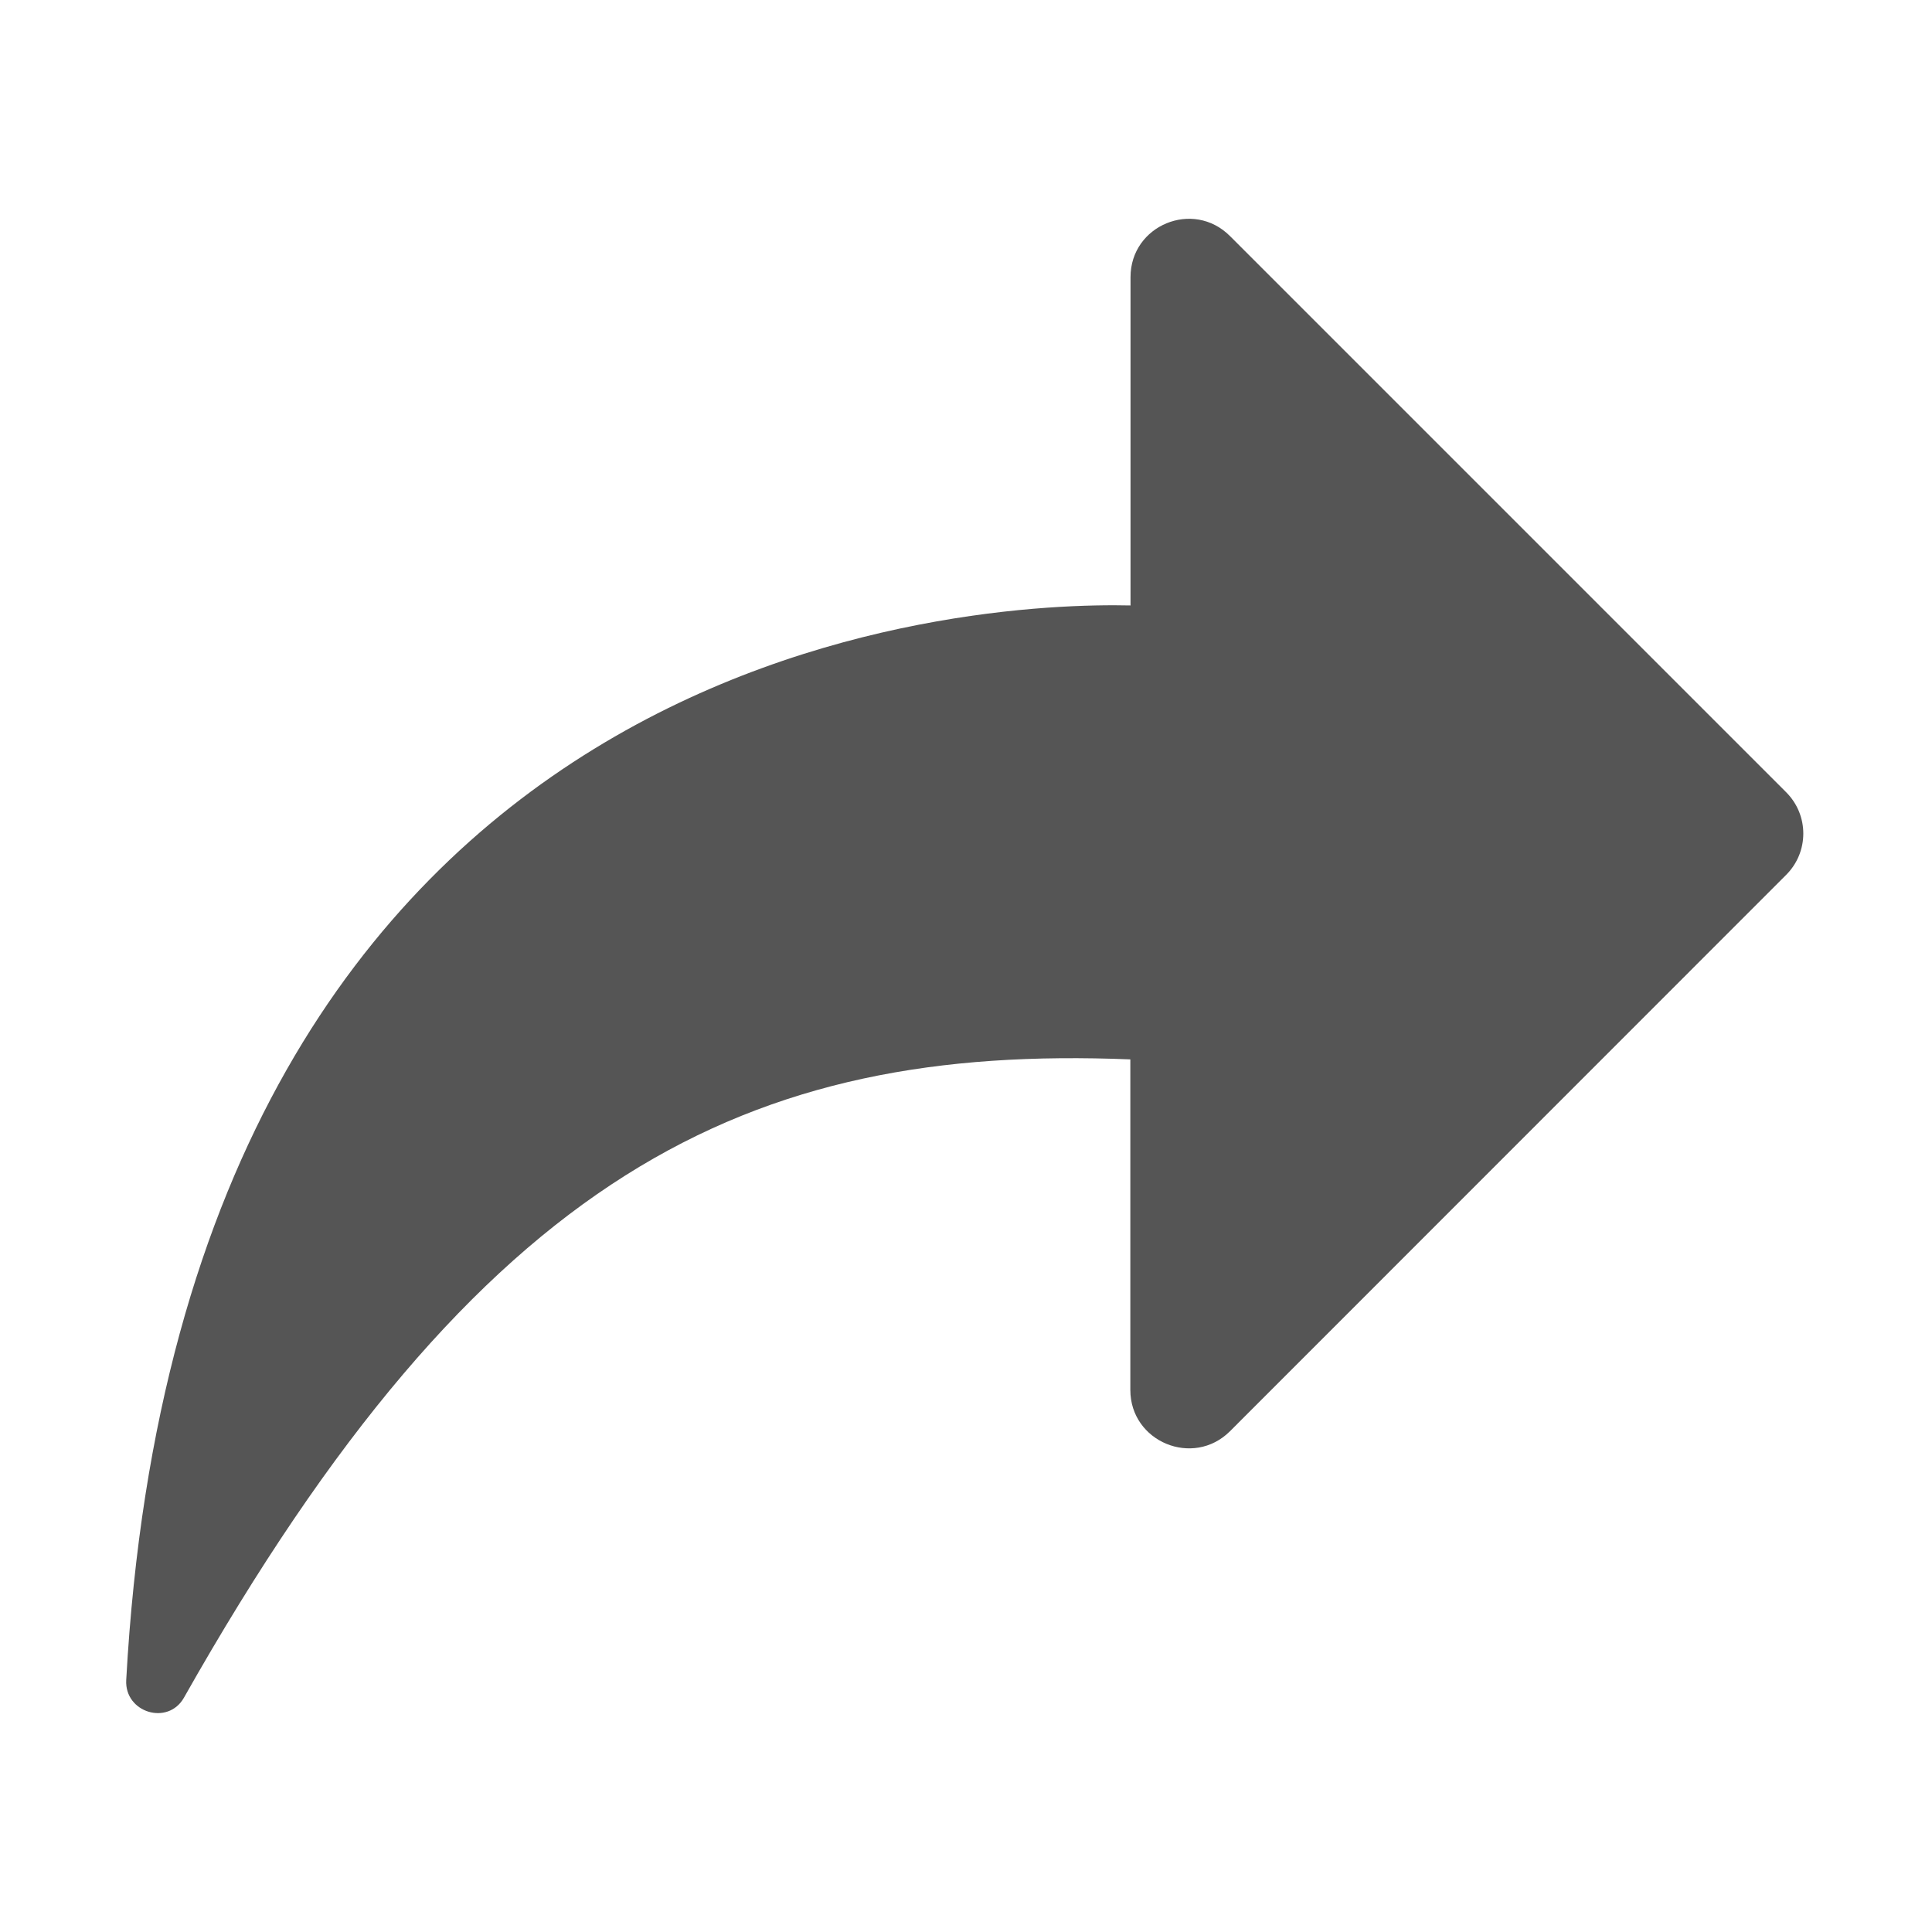
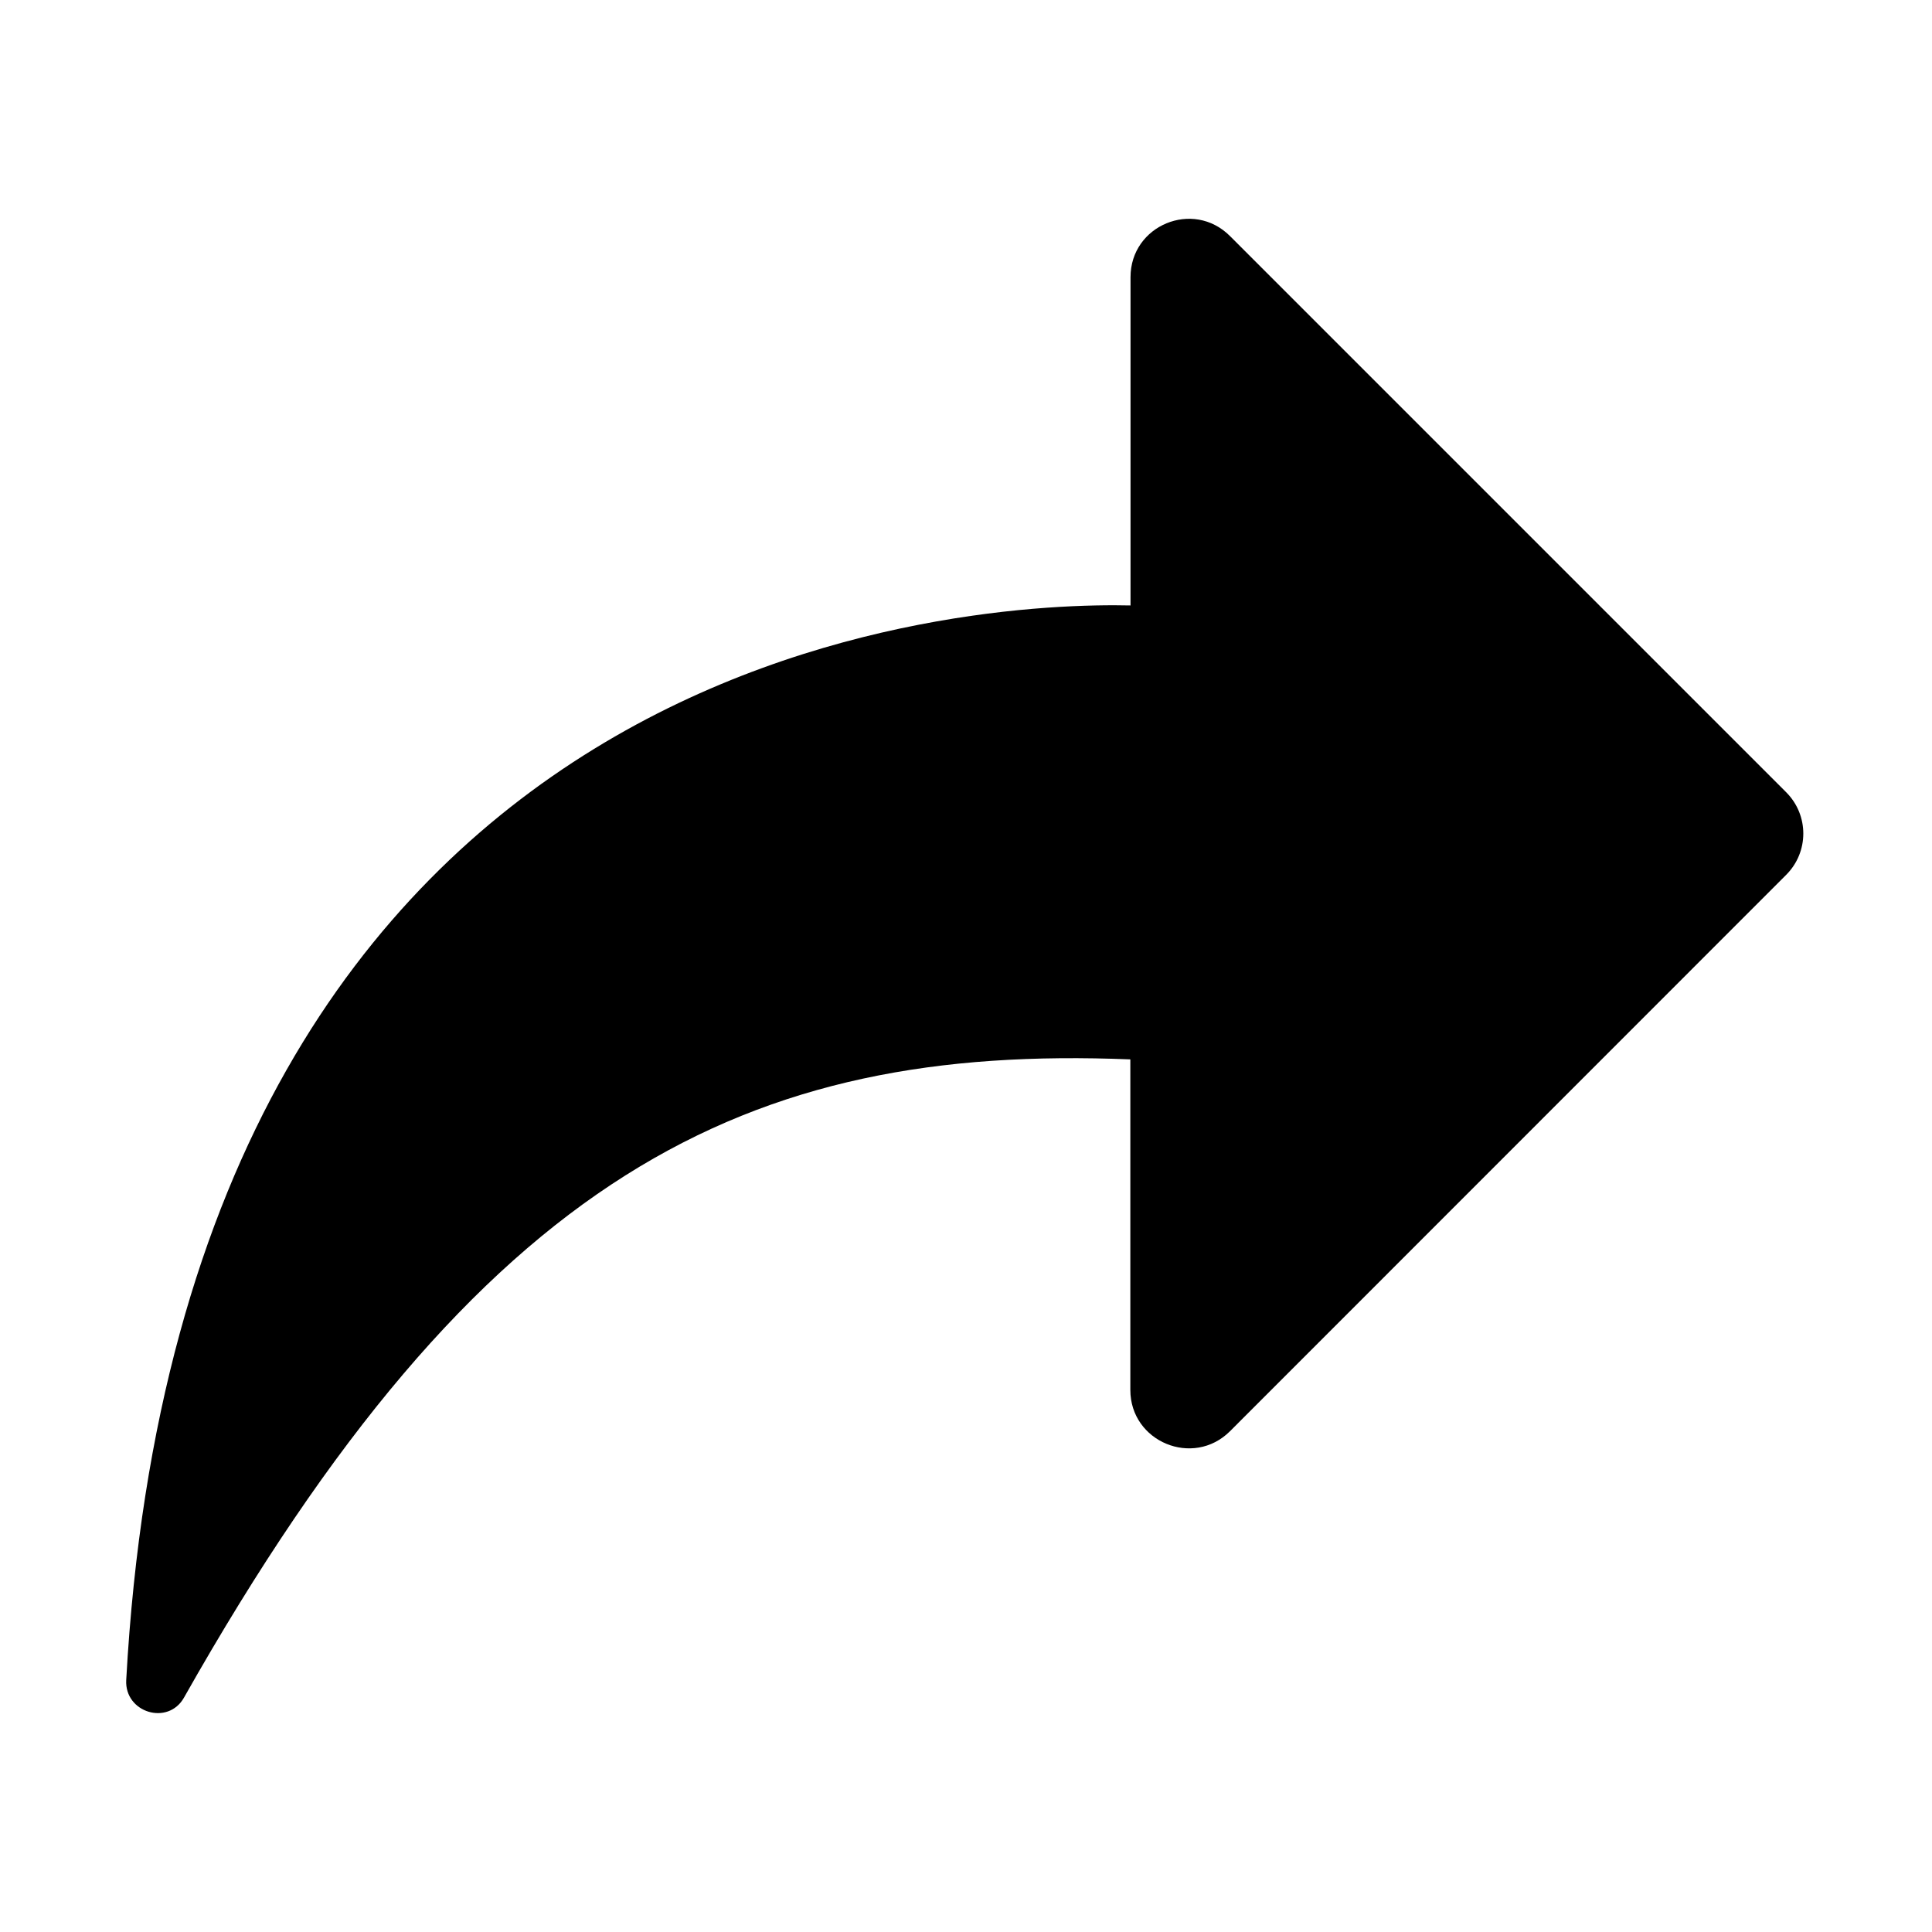
<svg xmlns="http://www.w3.org/2000/svg" t="1713769570380" class="icon" viewBox="0 0 1024 1024" version="1.1" p-id="22358" width="200" height="200">
-   <path d="M946.8 420L651.9 125.1c-19.5-19.5-52.7-5.7-52.7 21.8v174c-79.3-1.8-501.8 14.9-532.3 569.6-0.9 17.2 22.1 24.3 30.6 9.3C255 621 396.6 553.3 599.1 561.5v175.2c0 27.5 33.3 41.3 52.8 21.9l294.8-294.9c12.1-12.1 12.1-31.6 0.1-43.7z" fill="#555555" p-id="22359" />
+   <path d="M946.8 420L651.9 125.1c-19.5-19.5-52.7-5.7-52.7 21.8v174c-79.3-1.8-501.8 14.9-532.3 569.6-0.9 17.2 22.1 24.3 30.6 9.3C255 621 396.6 553.3 599.1 561.5v175.2c0 27.5 33.3 41.3 52.8 21.9l294.8-294.9c12.1-12.1 12.1-31.6 0.1-43.7z" lee="#555555" p-id="22359" />
</svg>
